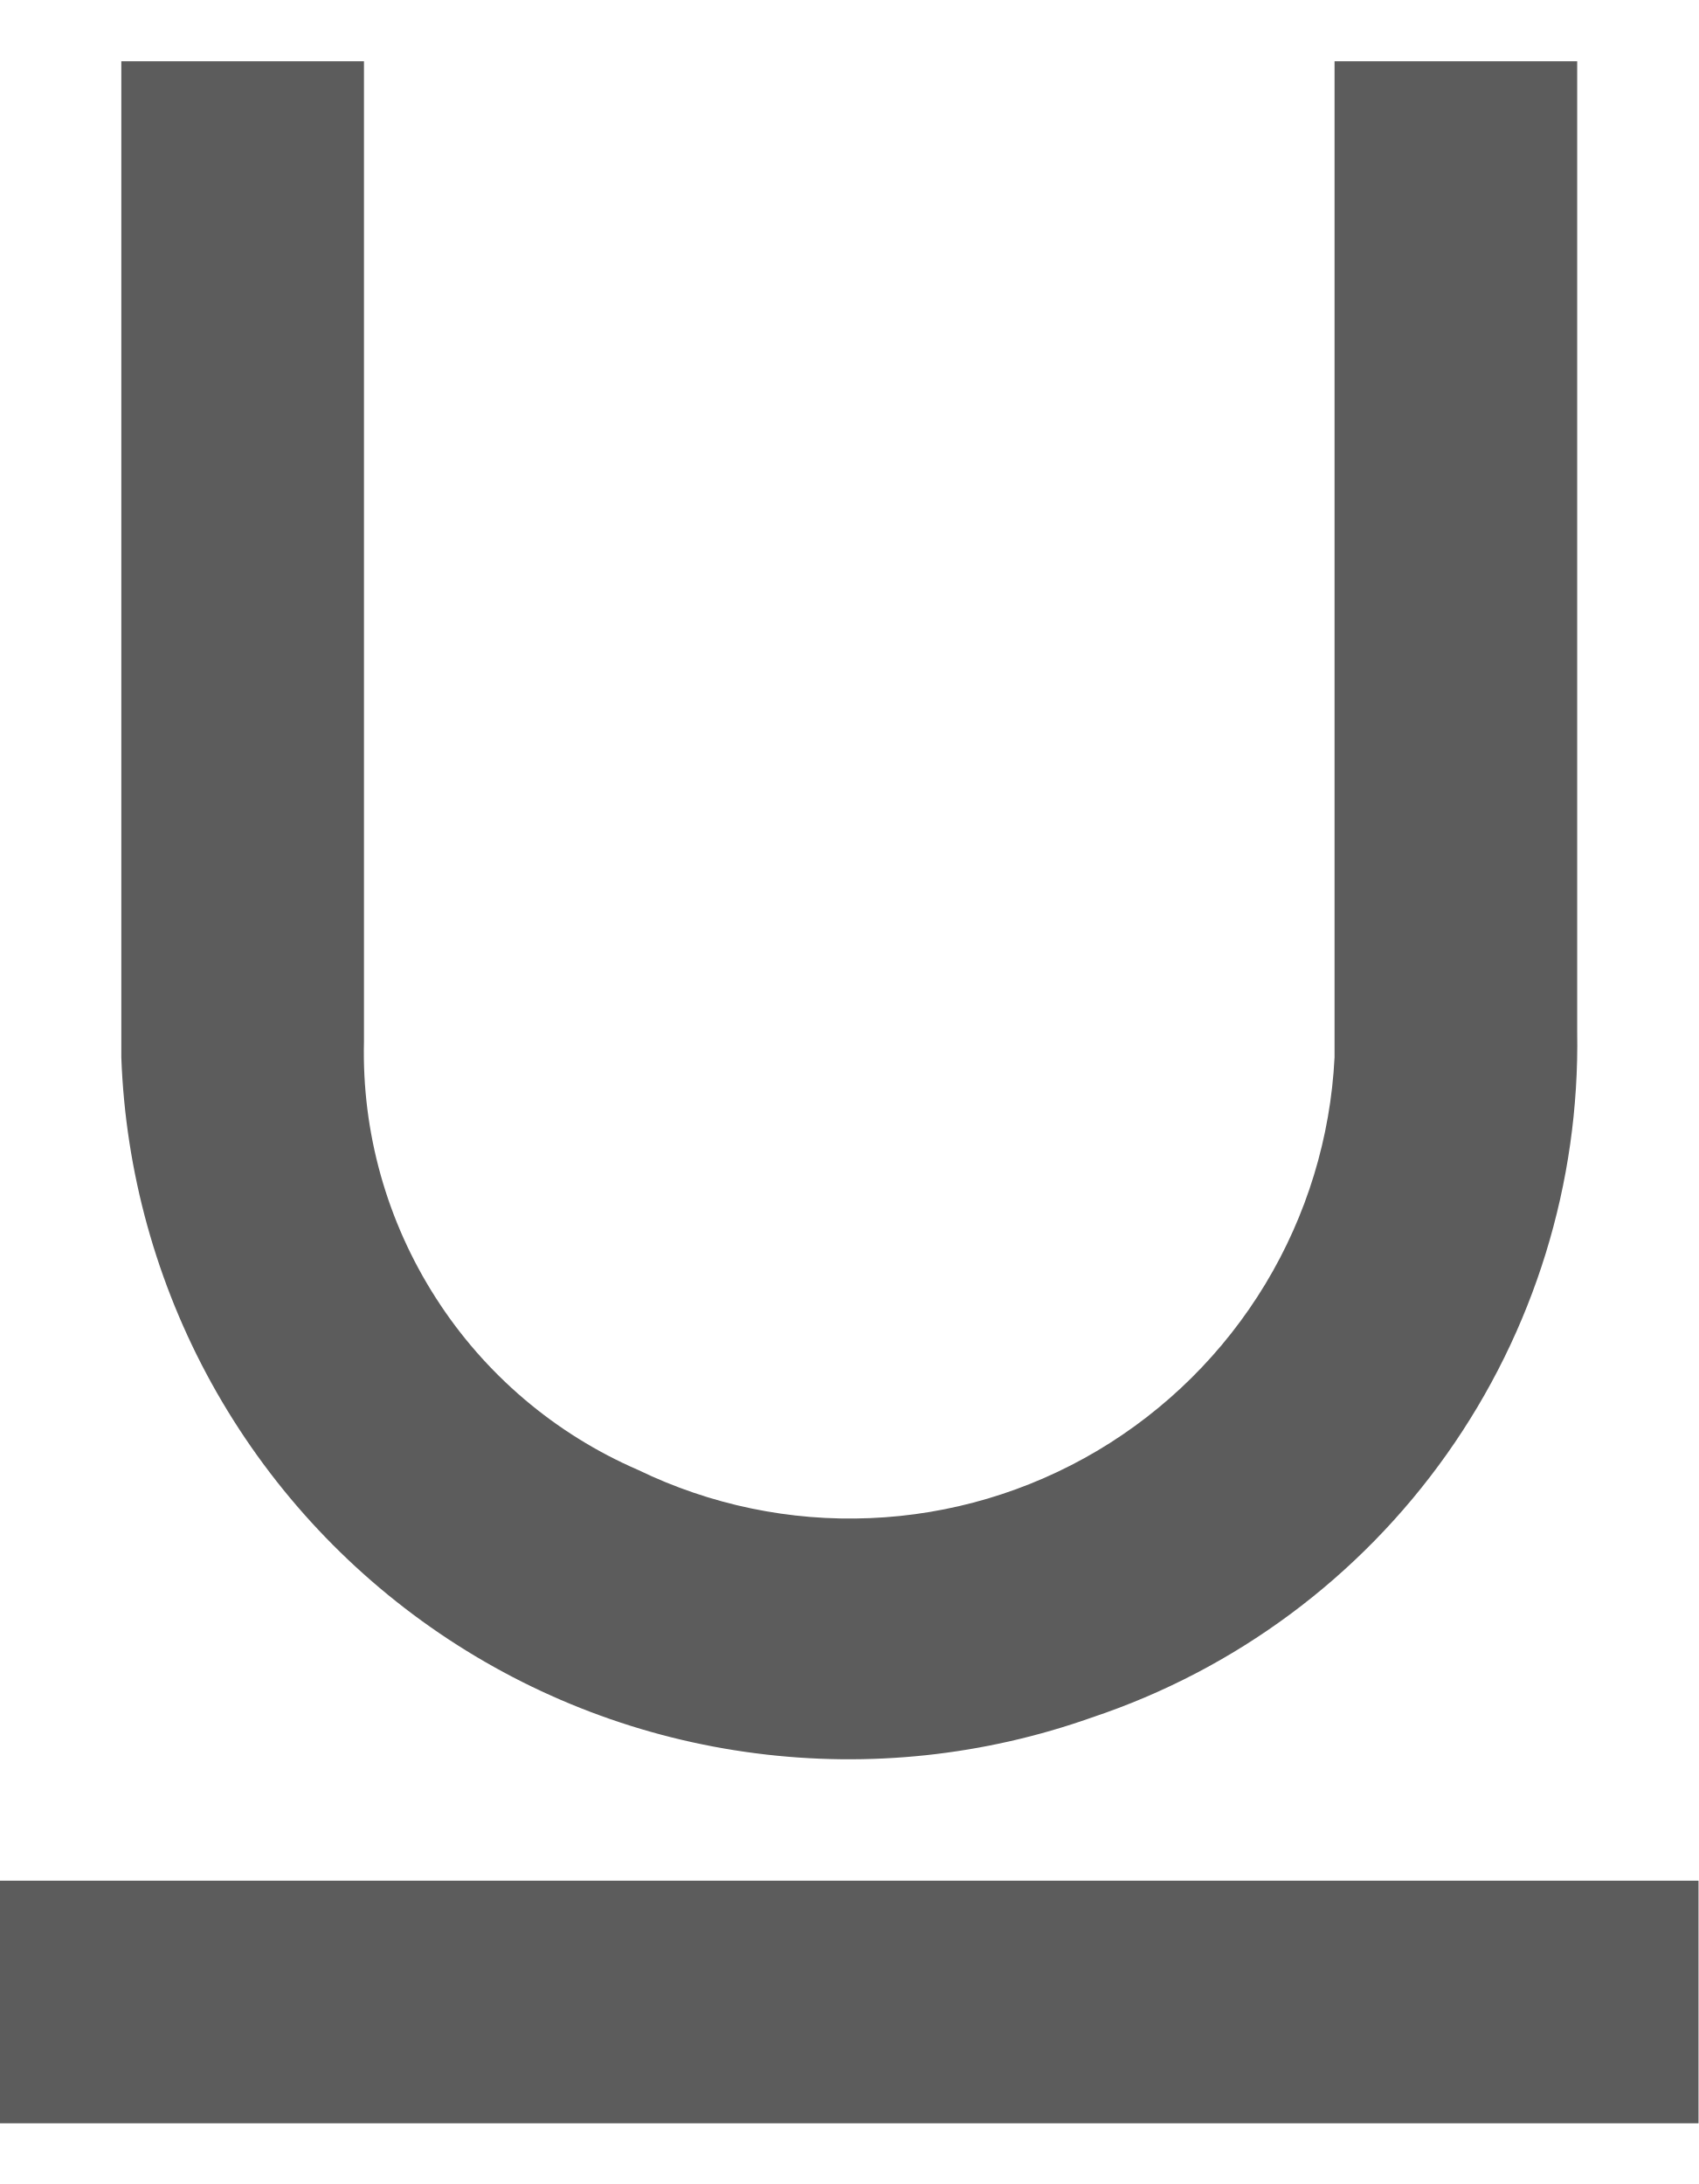
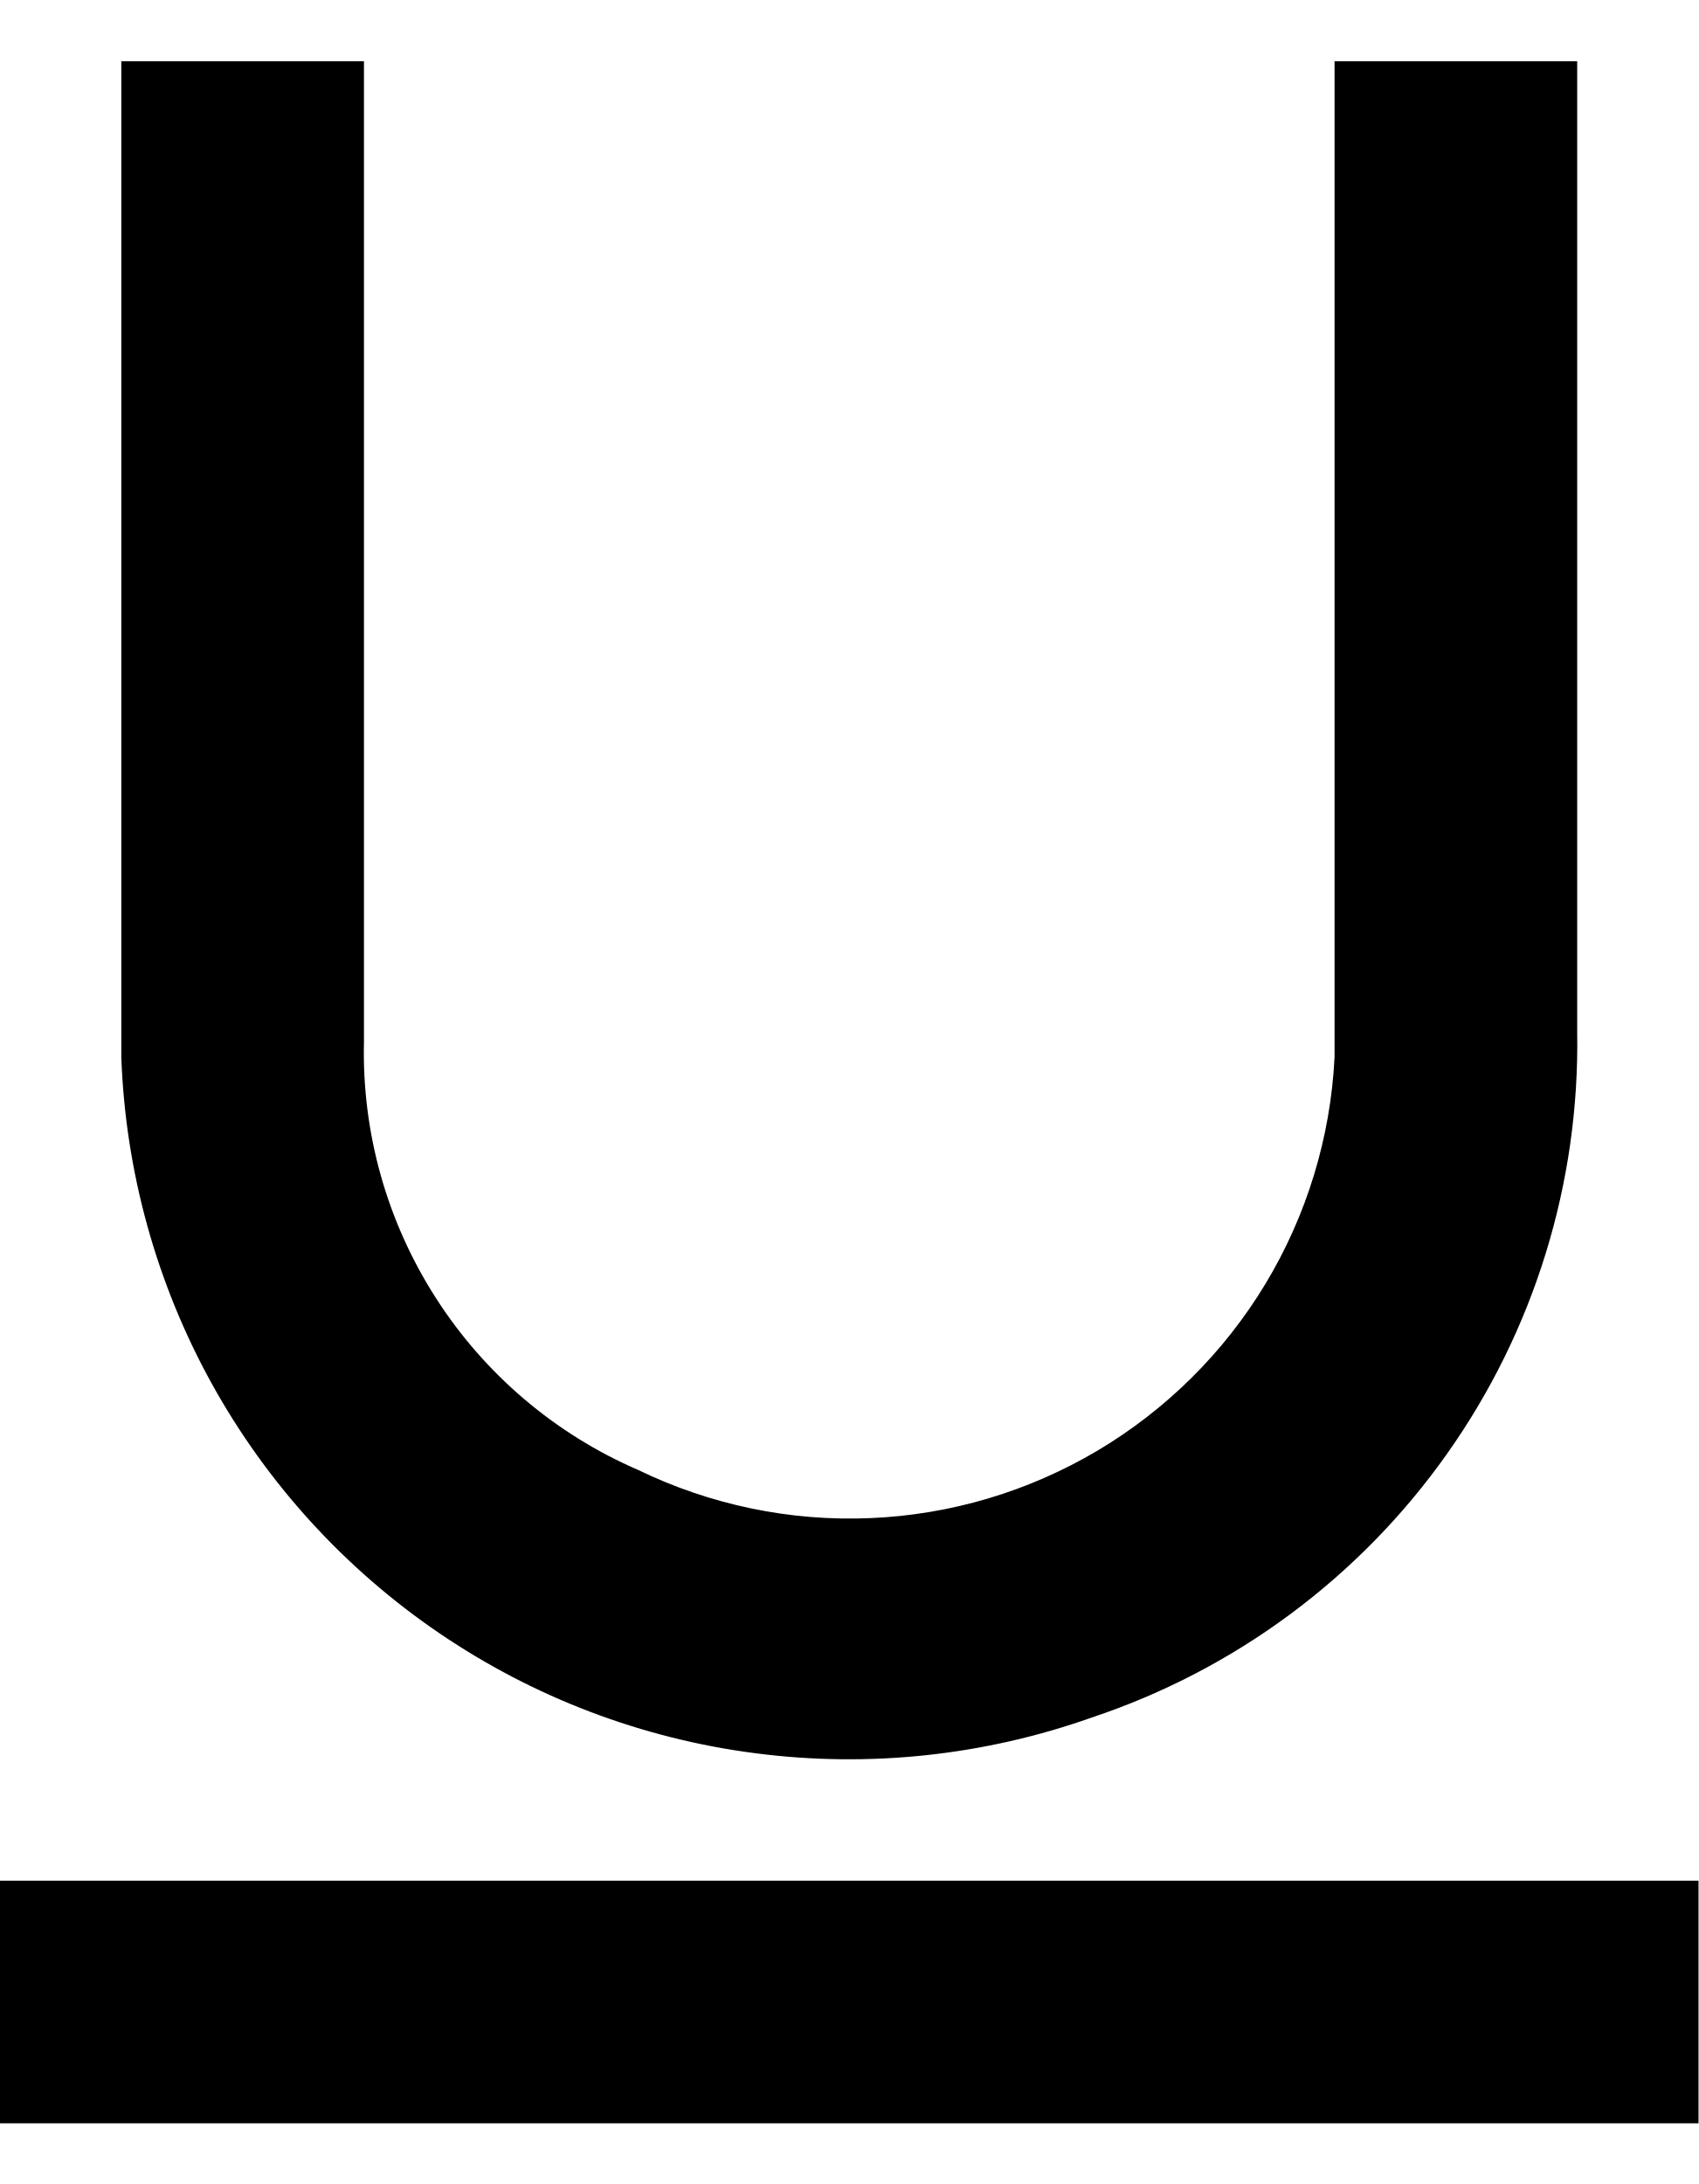
<svg xmlns="http://www.w3.org/2000/svg" width="14" height="18" viewBox="0 0 14 18" fill="none">
-   <path d="M14 15.5V17.5H0V15.5H14ZM11 8.715C10.967 9.375 10.771 10.017 10.43 10.582C10.088 11.148 9.612 11.62 9.044 11.957C8.475 12.294 7.832 12.485 7.172 12.512C6.511 12.54 5.855 12.403 5.26 12.115C4.575 11.819 3.993 11.324 3.591 10.695C3.188 10.066 2.982 9.332 3 8.585V0.505H1V8.715C1.034 9.656 1.289 10.577 1.744 11.401C2.2 12.226 2.843 12.931 3.622 13.461C4.401 13.991 5.294 14.33 6.228 14.45C7.163 14.571 8.112 14.47 9 14.155C10.181 13.761 11.206 13.001 11.925 11.985C12.645 10.969 13.021 9.75 13 8.505V0.505H11V8.715ZM11 0.5H13H11ZM3 0.5H1H3Z" fill="#5C5C5C" />
+   <path d="M14 15.5V17.5H0V15.5H14ZM11 8.715C10.967 9.375 10.771 10.017 10.43 10.582C10.088 11.148 9.612 11.62 9.044 11.957C8.475 12.294 7.832 12.485 7.172 12.512C6.511 12.54 5.855 12.403 5.26 12.115C4.575 11.819 3.993 11.324 3.591 10.695C3.188 10.066 2.982 9.332 3 8.585V0.505H1V8.715C1.034 9.656 1.289 10.577 1.744 11.401C2.2 12.226 2.843 12.931 3.622 13.461C4.401 13.991 5.294 14.33 6.228 14.45C7.163 14.571 8.112 14.47 9 14.155C10.181 13.761 11.206 13.001 11.925 11.985C12.645 10.969 13.021 9.75 13 8.505V0.505H11V8.715ZM11 0.5H13H11ZM3 0.5H1H3Z" fill="currentColor" />
</svg>
